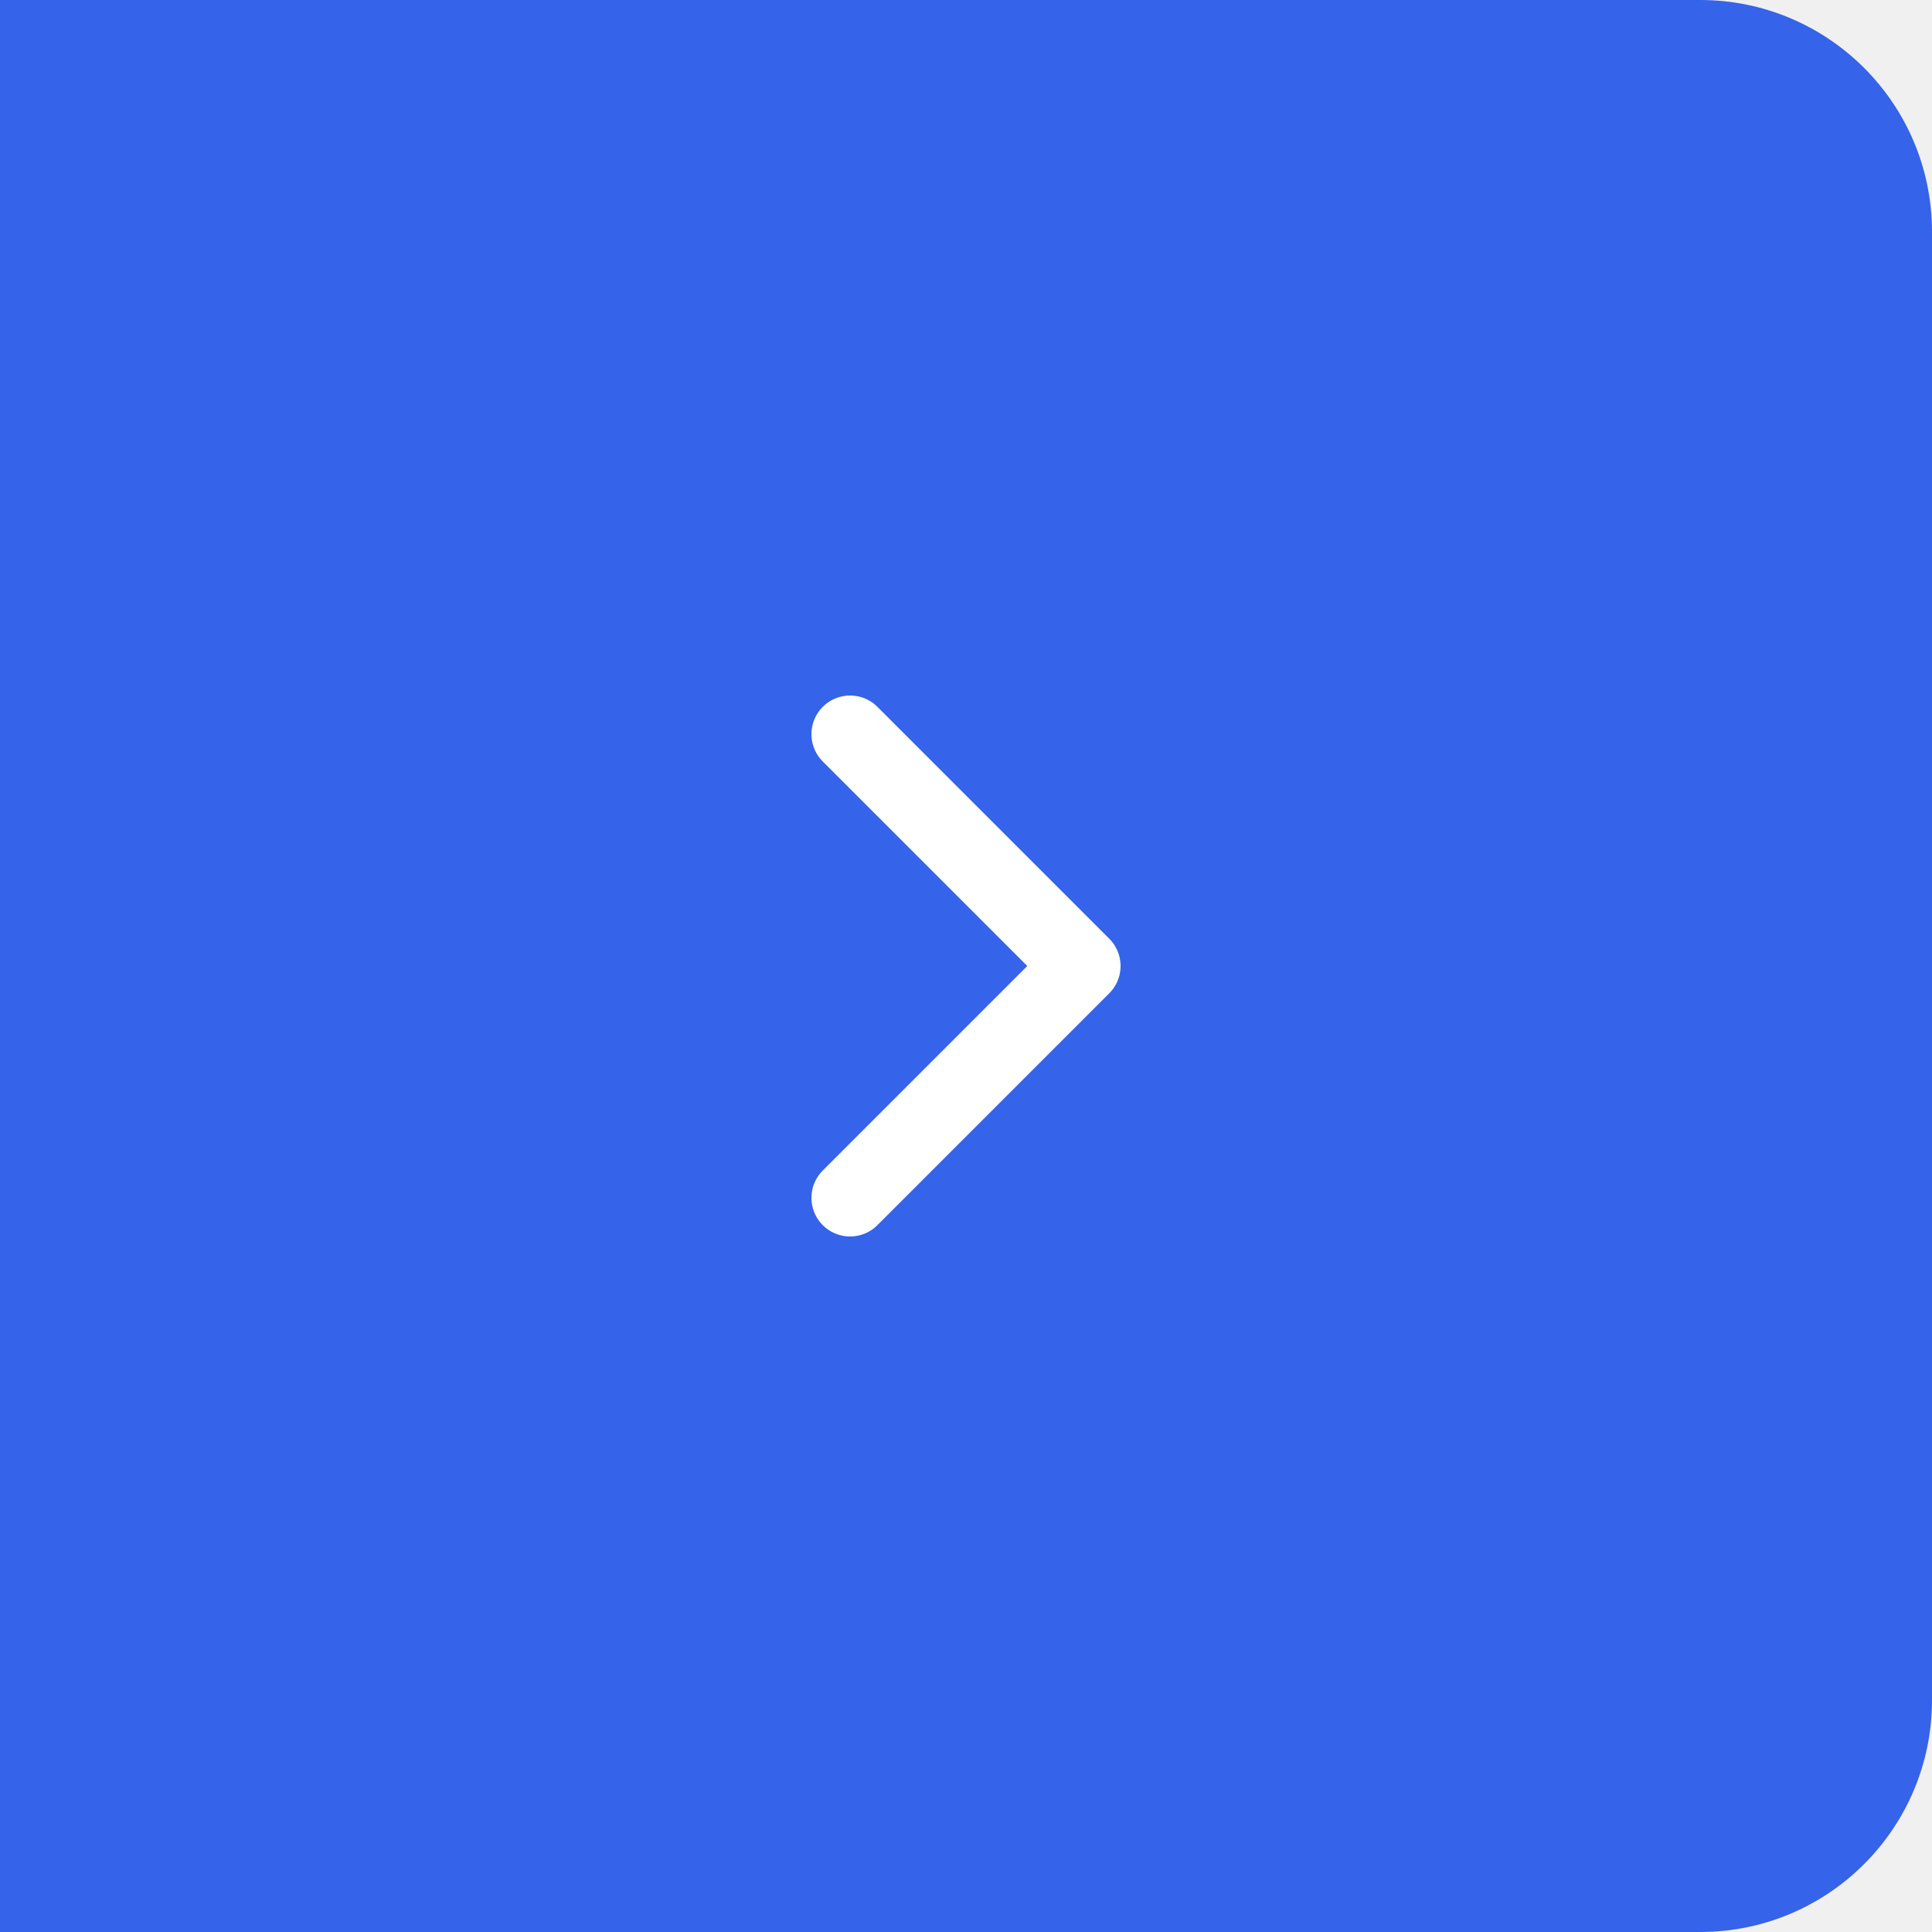
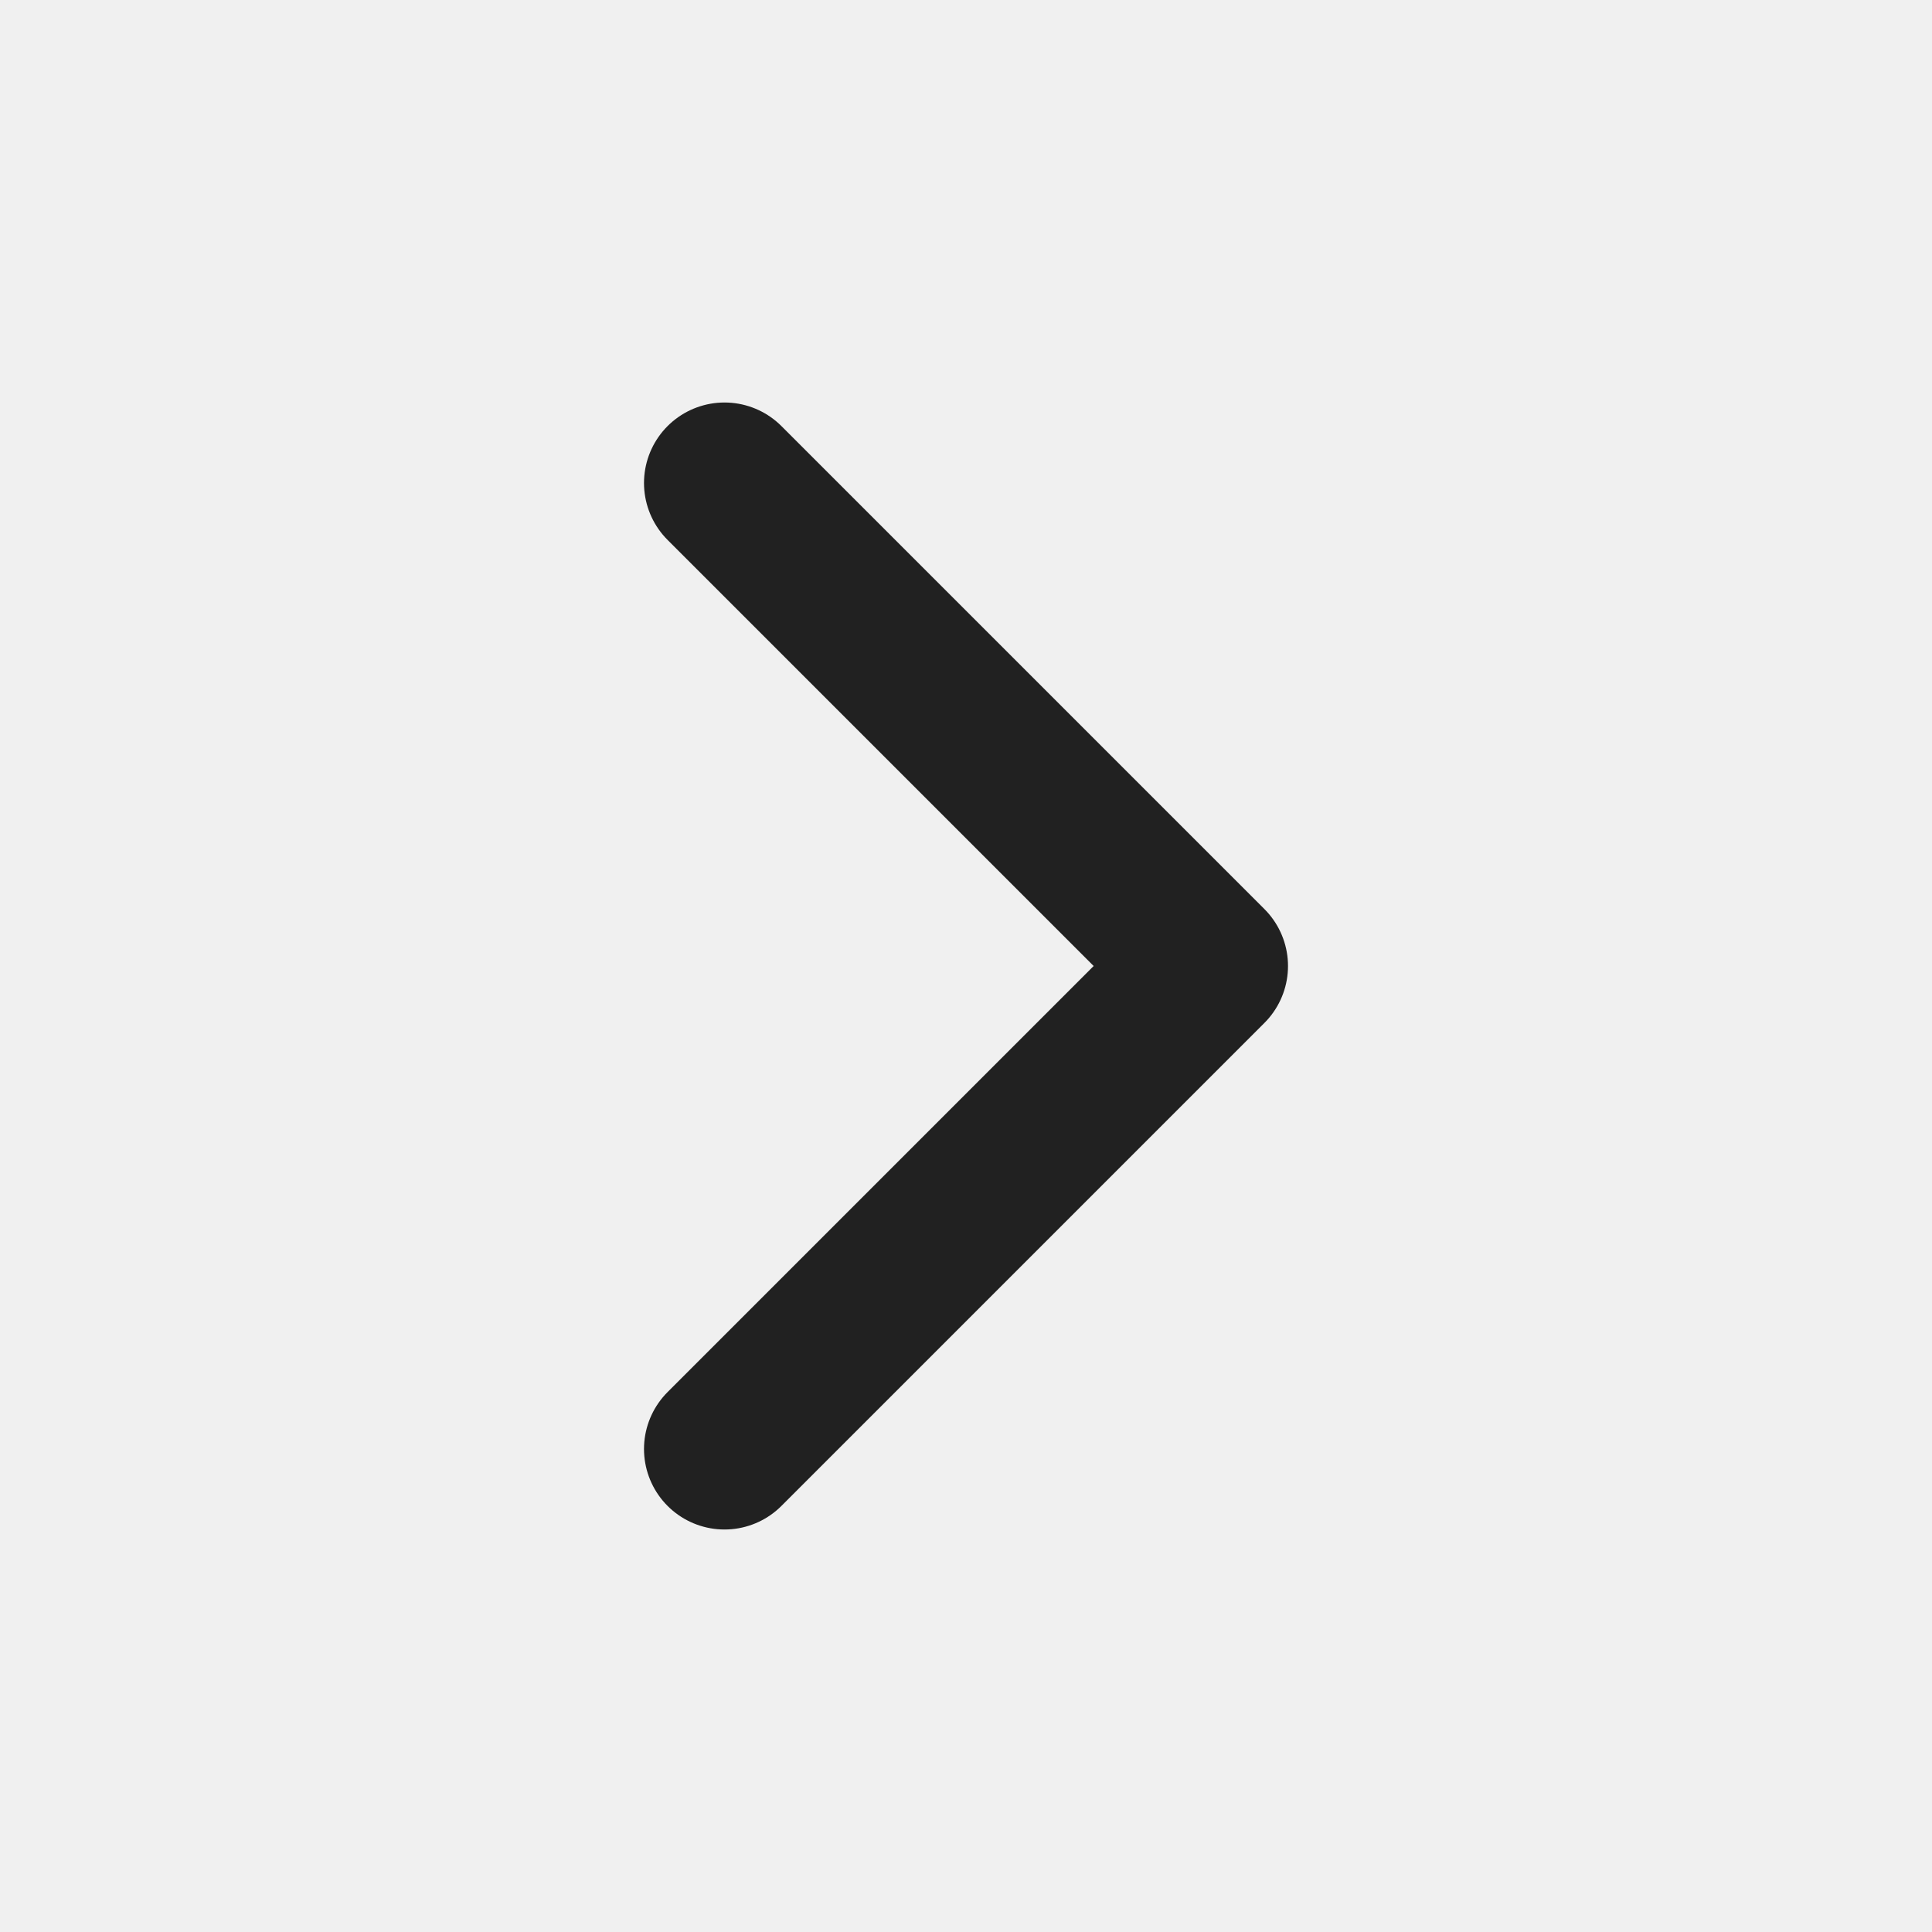
- <svg xmlns="http://www.w3.org/2000/svg" width="50" height="50" viewBox="0 0 50 50" fill="none">
-   <path d="M0 0H44C47.314 0 50 2.686 50 6V44C50 47.314 47.314 50 44 50H0V0Z" fill="#3563E9" />
-   <path d="M22 31L28 25L22 19" stroke="white" stroke-width="2" stroke-linecap="round" stroke-linejoin="round" />
+ <svg xmlns="http://www.w3.org/2000/svg" width="24" height="24" viewBox="0 0 24 24" fill="none">
+   <path d="M9 18L15 12L9 6" stroke="#212121" stroke-width="2" stroke-linecap="round" stroke-linejoin="round" />
</svg>
